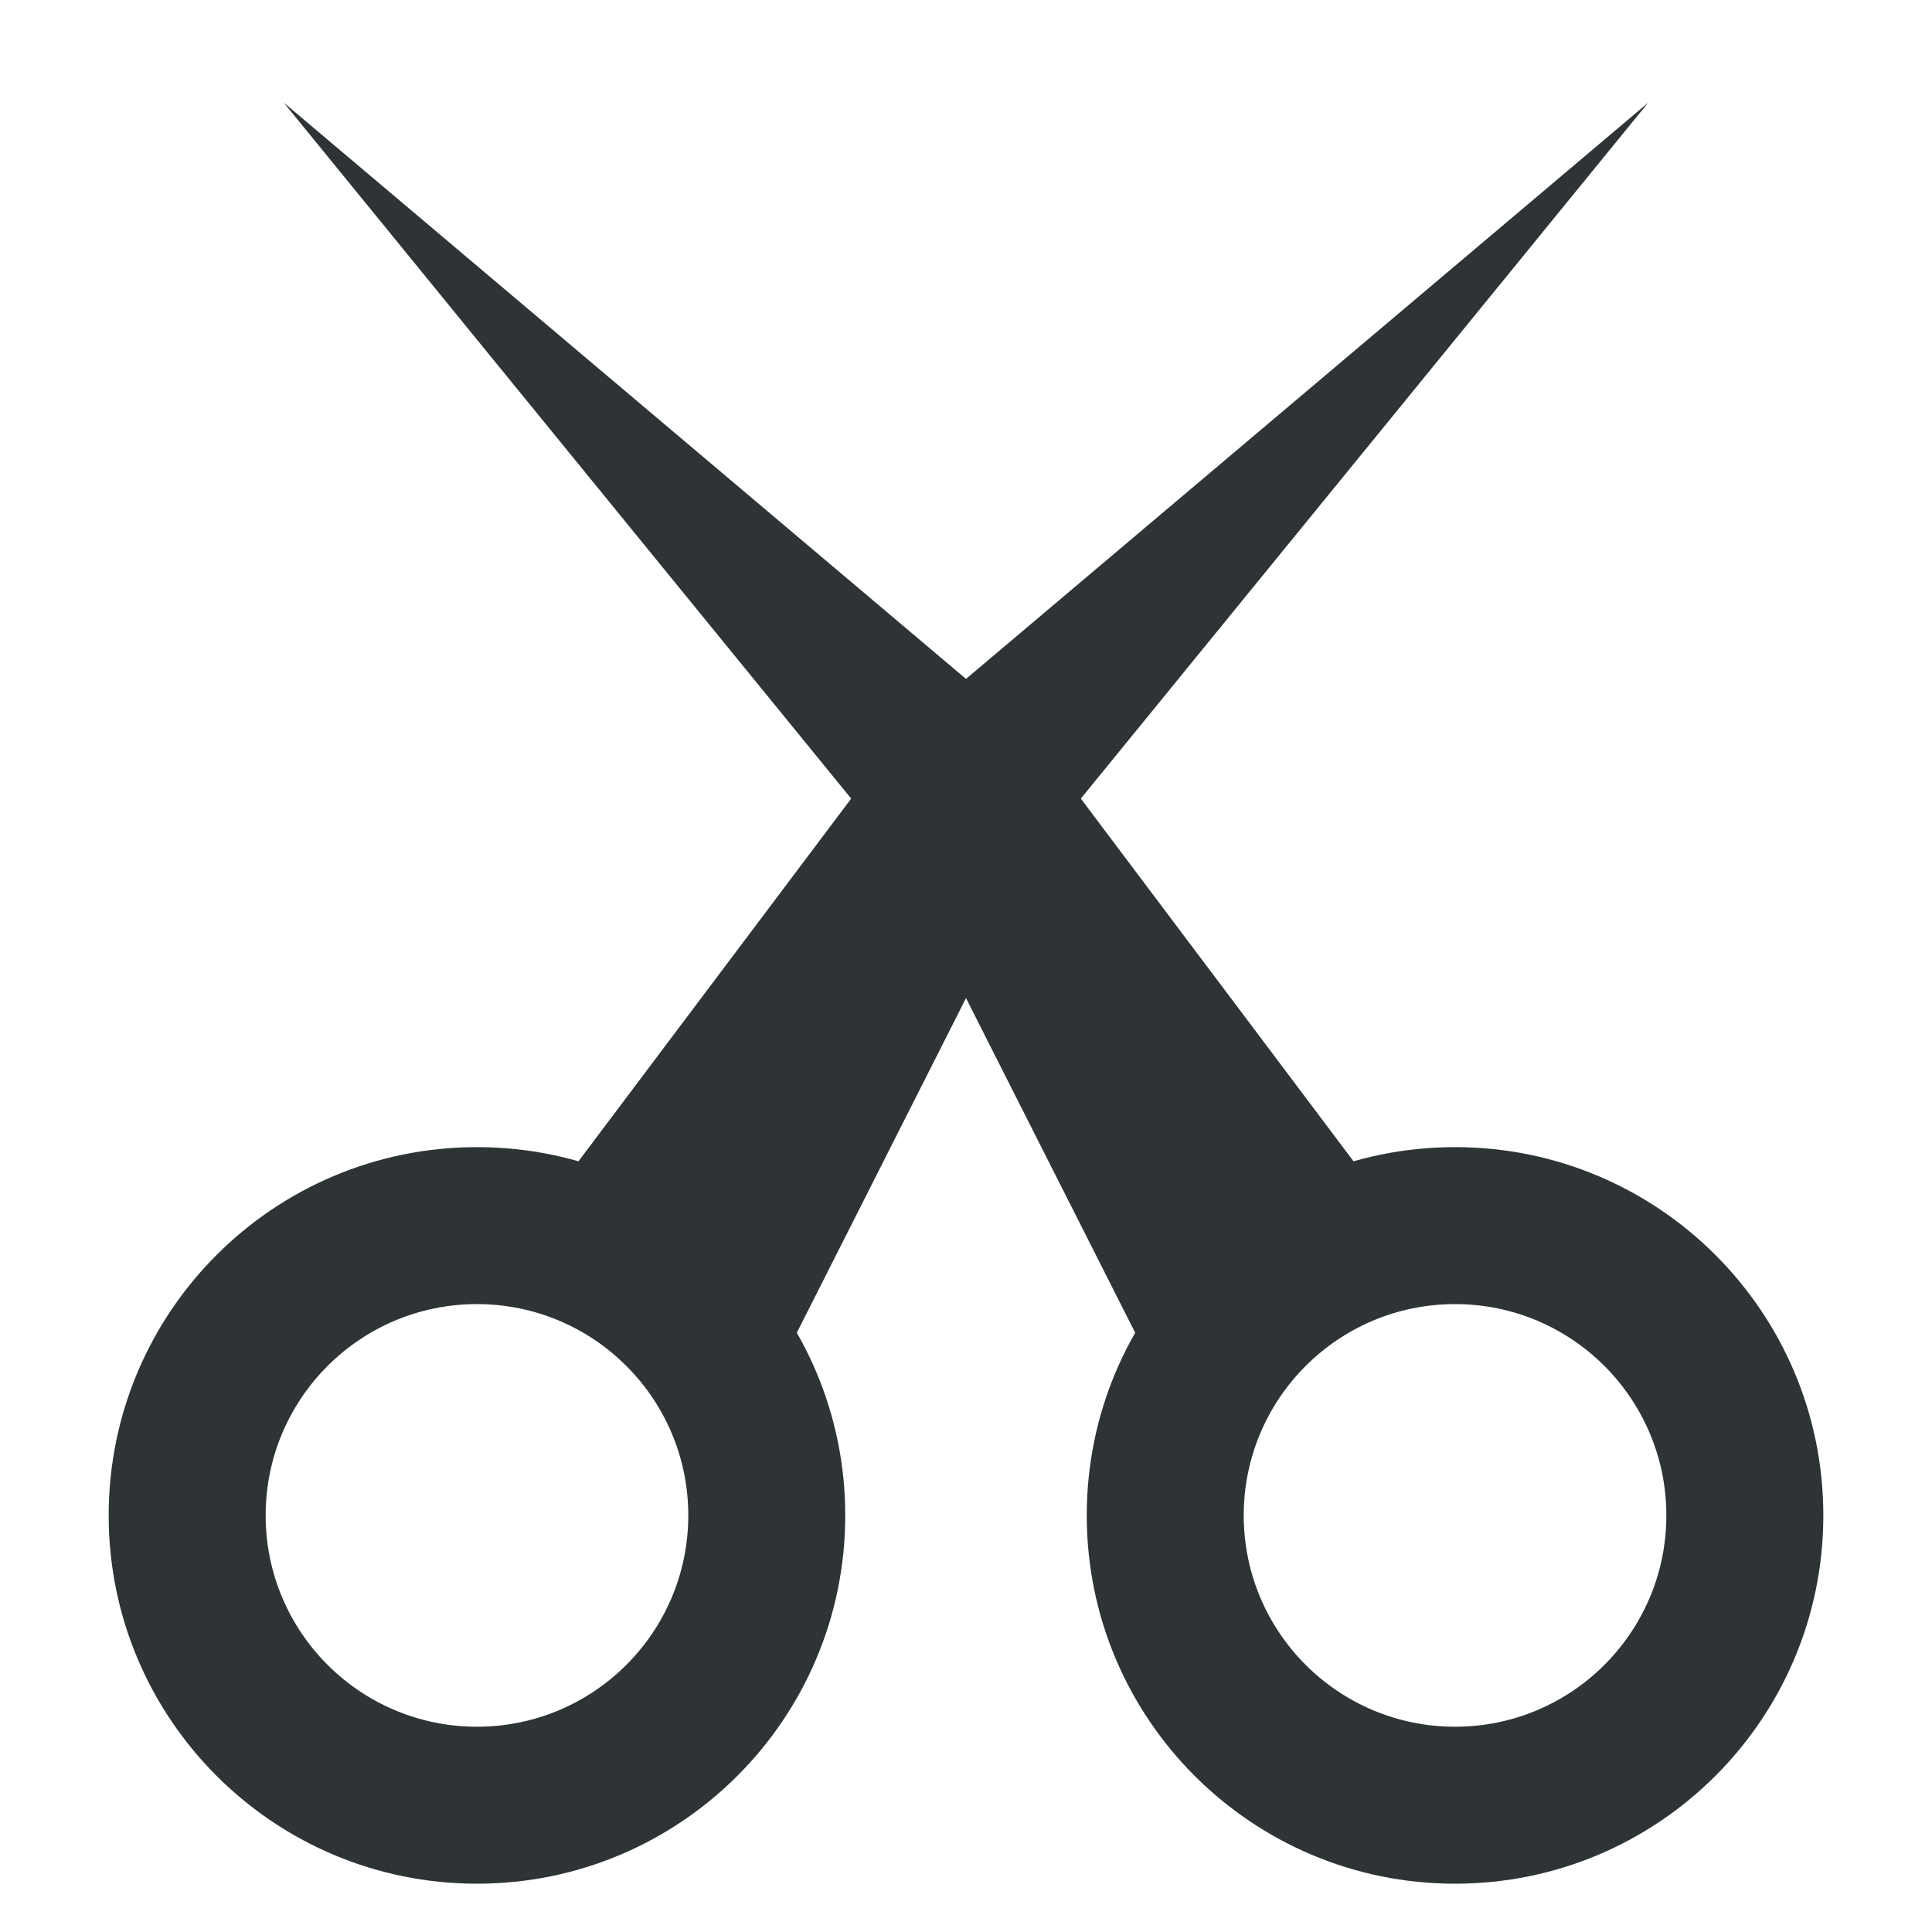
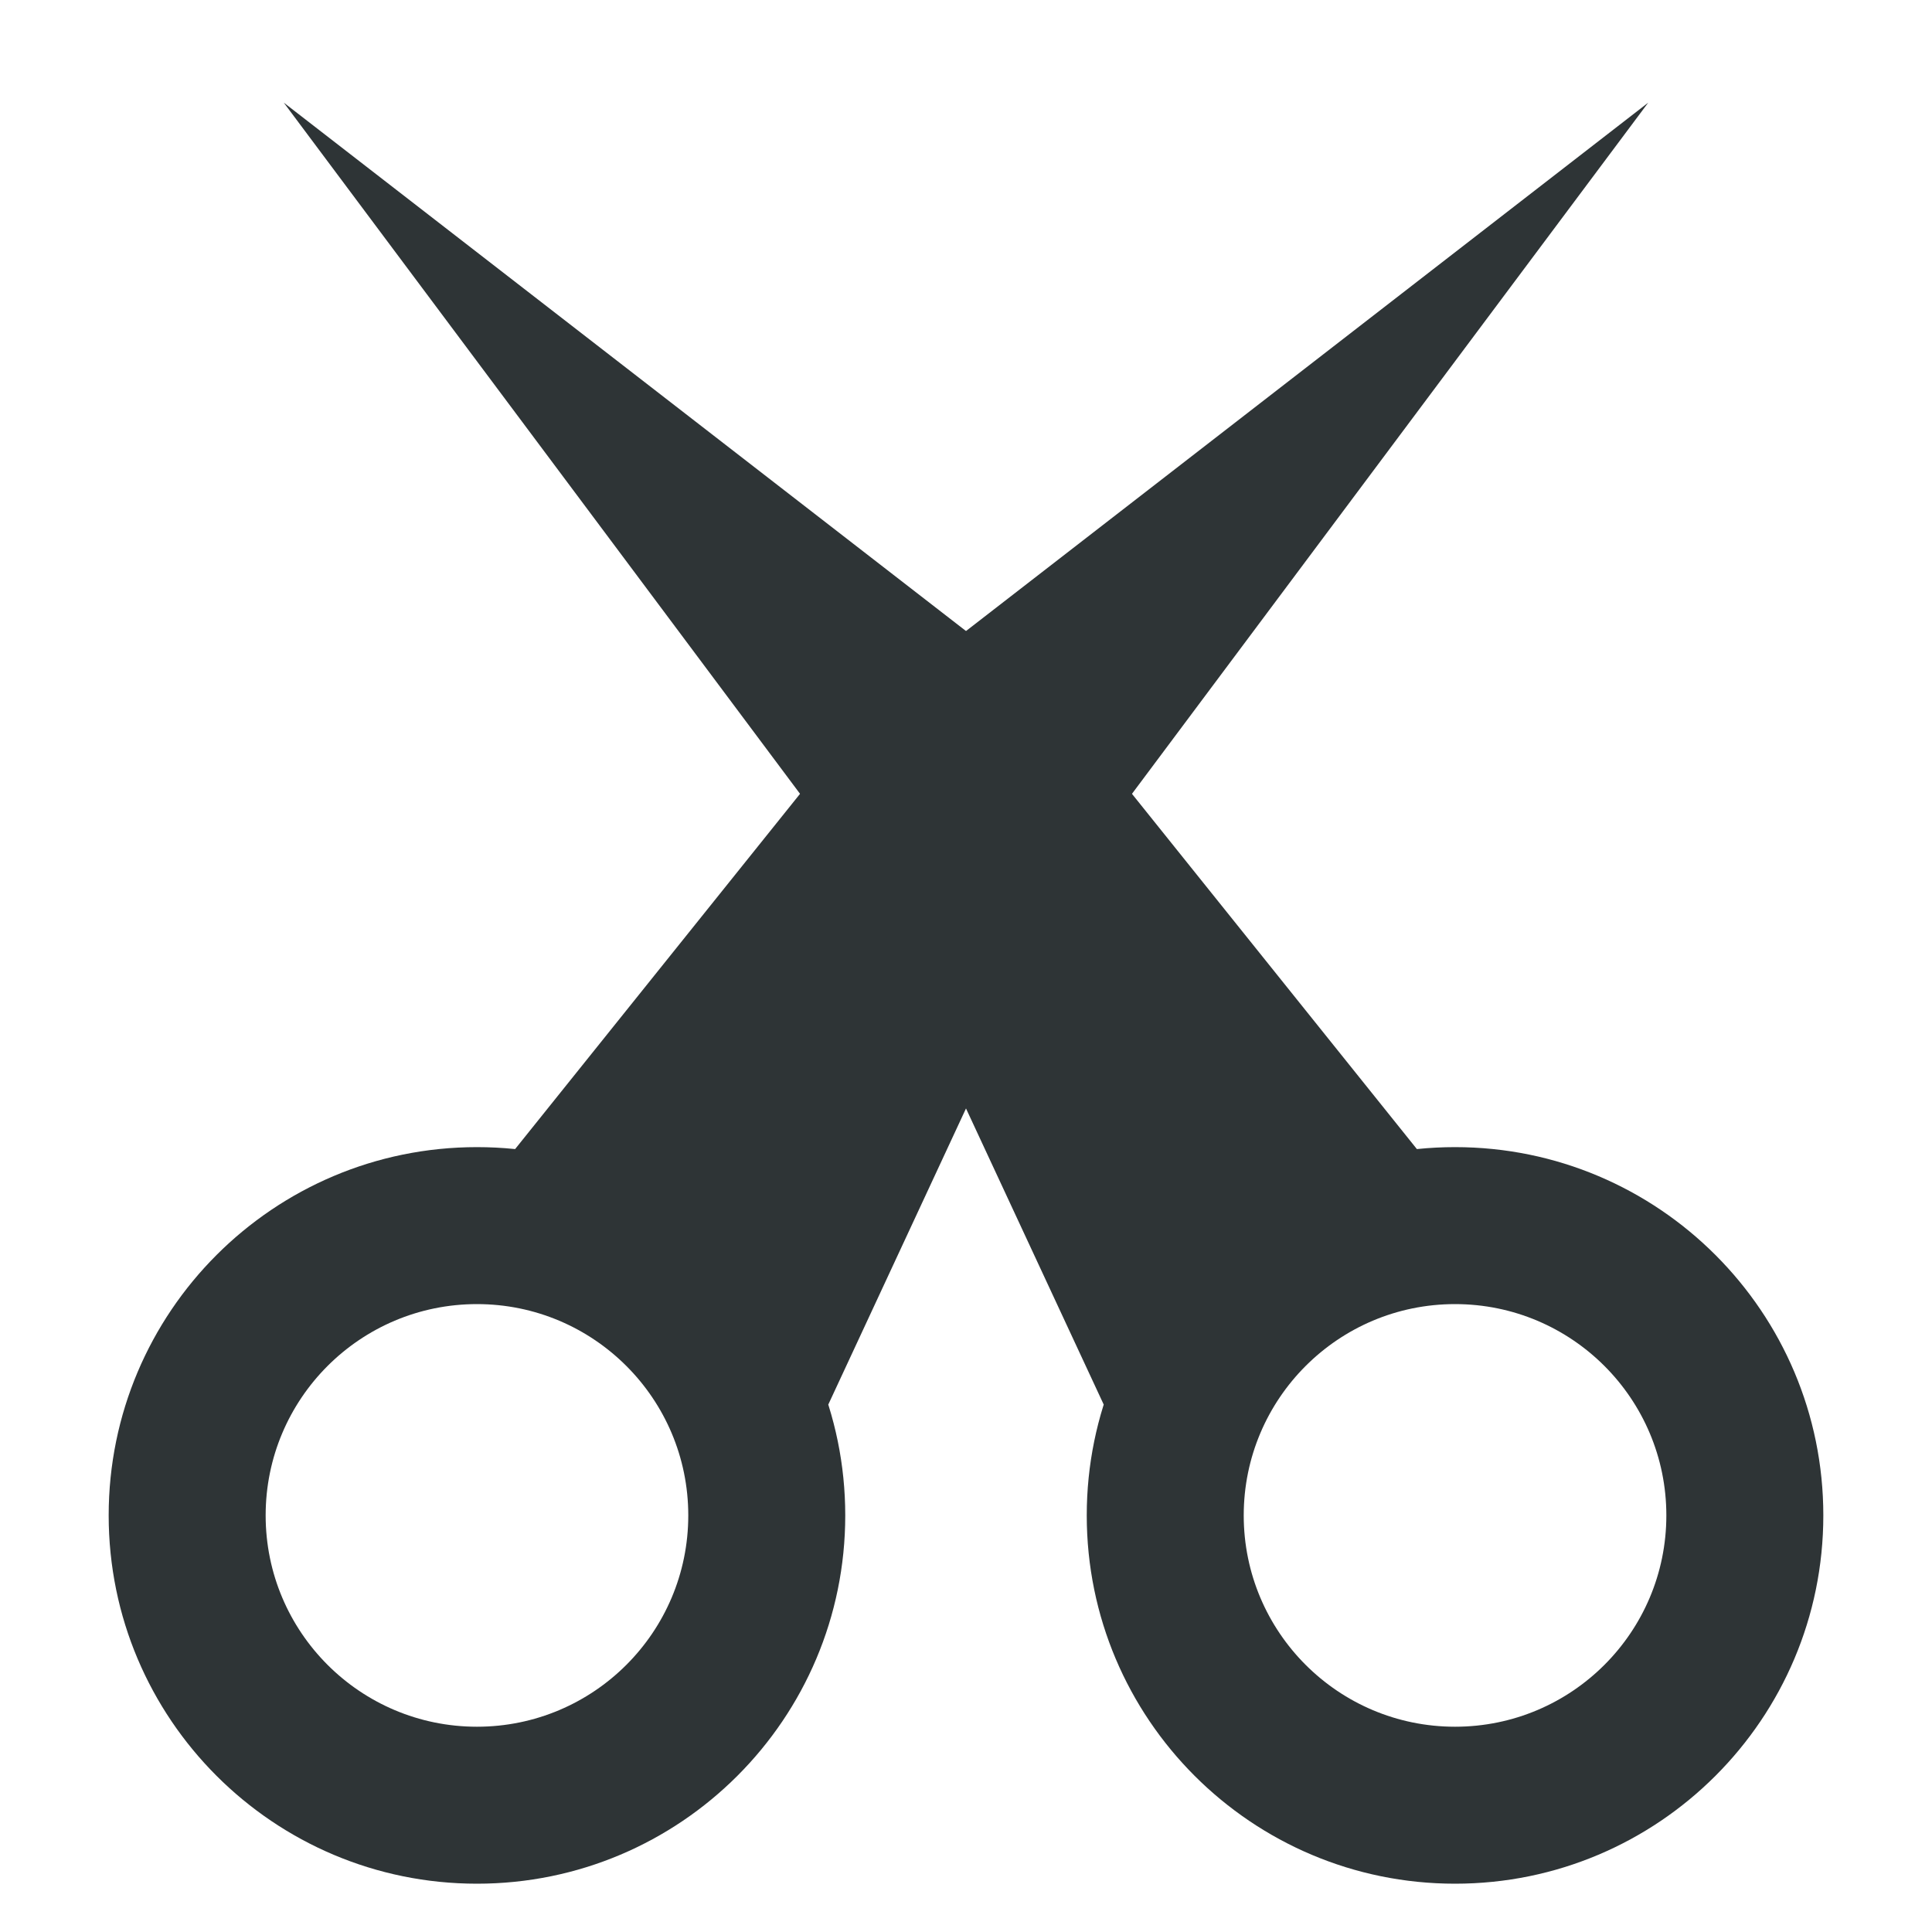
<svg xmlns="http://www.w3.org/2000/svg" height="16px" viewBox="0 0 16 16" width="16px">
-   <path fill="#2e3436" d="M 4.33 10.23 L 7.36 6.20 L 7.47 6.07 L 13.65 0.85 L 8.53 7.13 L 8.64 7.00 L 6.37 11.49 ZM 0.90 12.55 a 3.05 3.05 0 1 1 6.10 0 a 3.05 3.05 0 1 1 -6.10 0 ZM 2.20 12.55 a 1.75 1.75 0 1 0 3.50 0 a 1.75 1.75 0 1 0 -3.50 0 Z" />
-   <path fill="#2e3436" d="M 9.63 11.49 L 7.36 7.00 L 7.47 7.13 L 2.35 0.85 L 8.53 6.07 L 8.64 6.20 L 11.67 10.23 ZM 9.00 12.55 a 3.05 3.05 0 1 1 6.10 0 a 3.05 3.05 0 1 1 -6.10 0 ZM 10.30 12.55 a 1.75 1.75 0 1 0 3.50 0 a 1.75 1.75 0 1 0 -3.50 0 Z" />
+   <path fill="#2e3436" d="M 3.91 9.96 L 7.07 6.02 L 7.22 5.83 L 13.65 0.85 L 8.78 7.37 L 8.93 7.18 L 6.80 11.76 ZM 0.90 12.55 a 3.05 3.05 0 1 1 6.10 0 a 3.05 3.05 0 1 1 -6.10 0 ZM 2.20 12.55 a 1.75 1.75 0 1 0 3.50 0 a 1.75 1.75 0 1 0 -3.50 0 Z" />
+   <path fill="#2e3436" d="M 9.20 11.76 L 7.07 7.18 L 7.22 7.37 L 2.35 0.85 L 8.78 5.83 L 8.93 6.02 L 12.09 9.96 ZM 9.00 12.55 a 3.05 3.05 0 1 1 6.10 0 a 3.05 3.05 0 1 1 -6.10 0 ZM 10.30 12.55 a 1.75 1.75 0 1 0 3.50 0 a 1.75 1.75 0 1 0 -3.50 0 Z" />
</svg>
